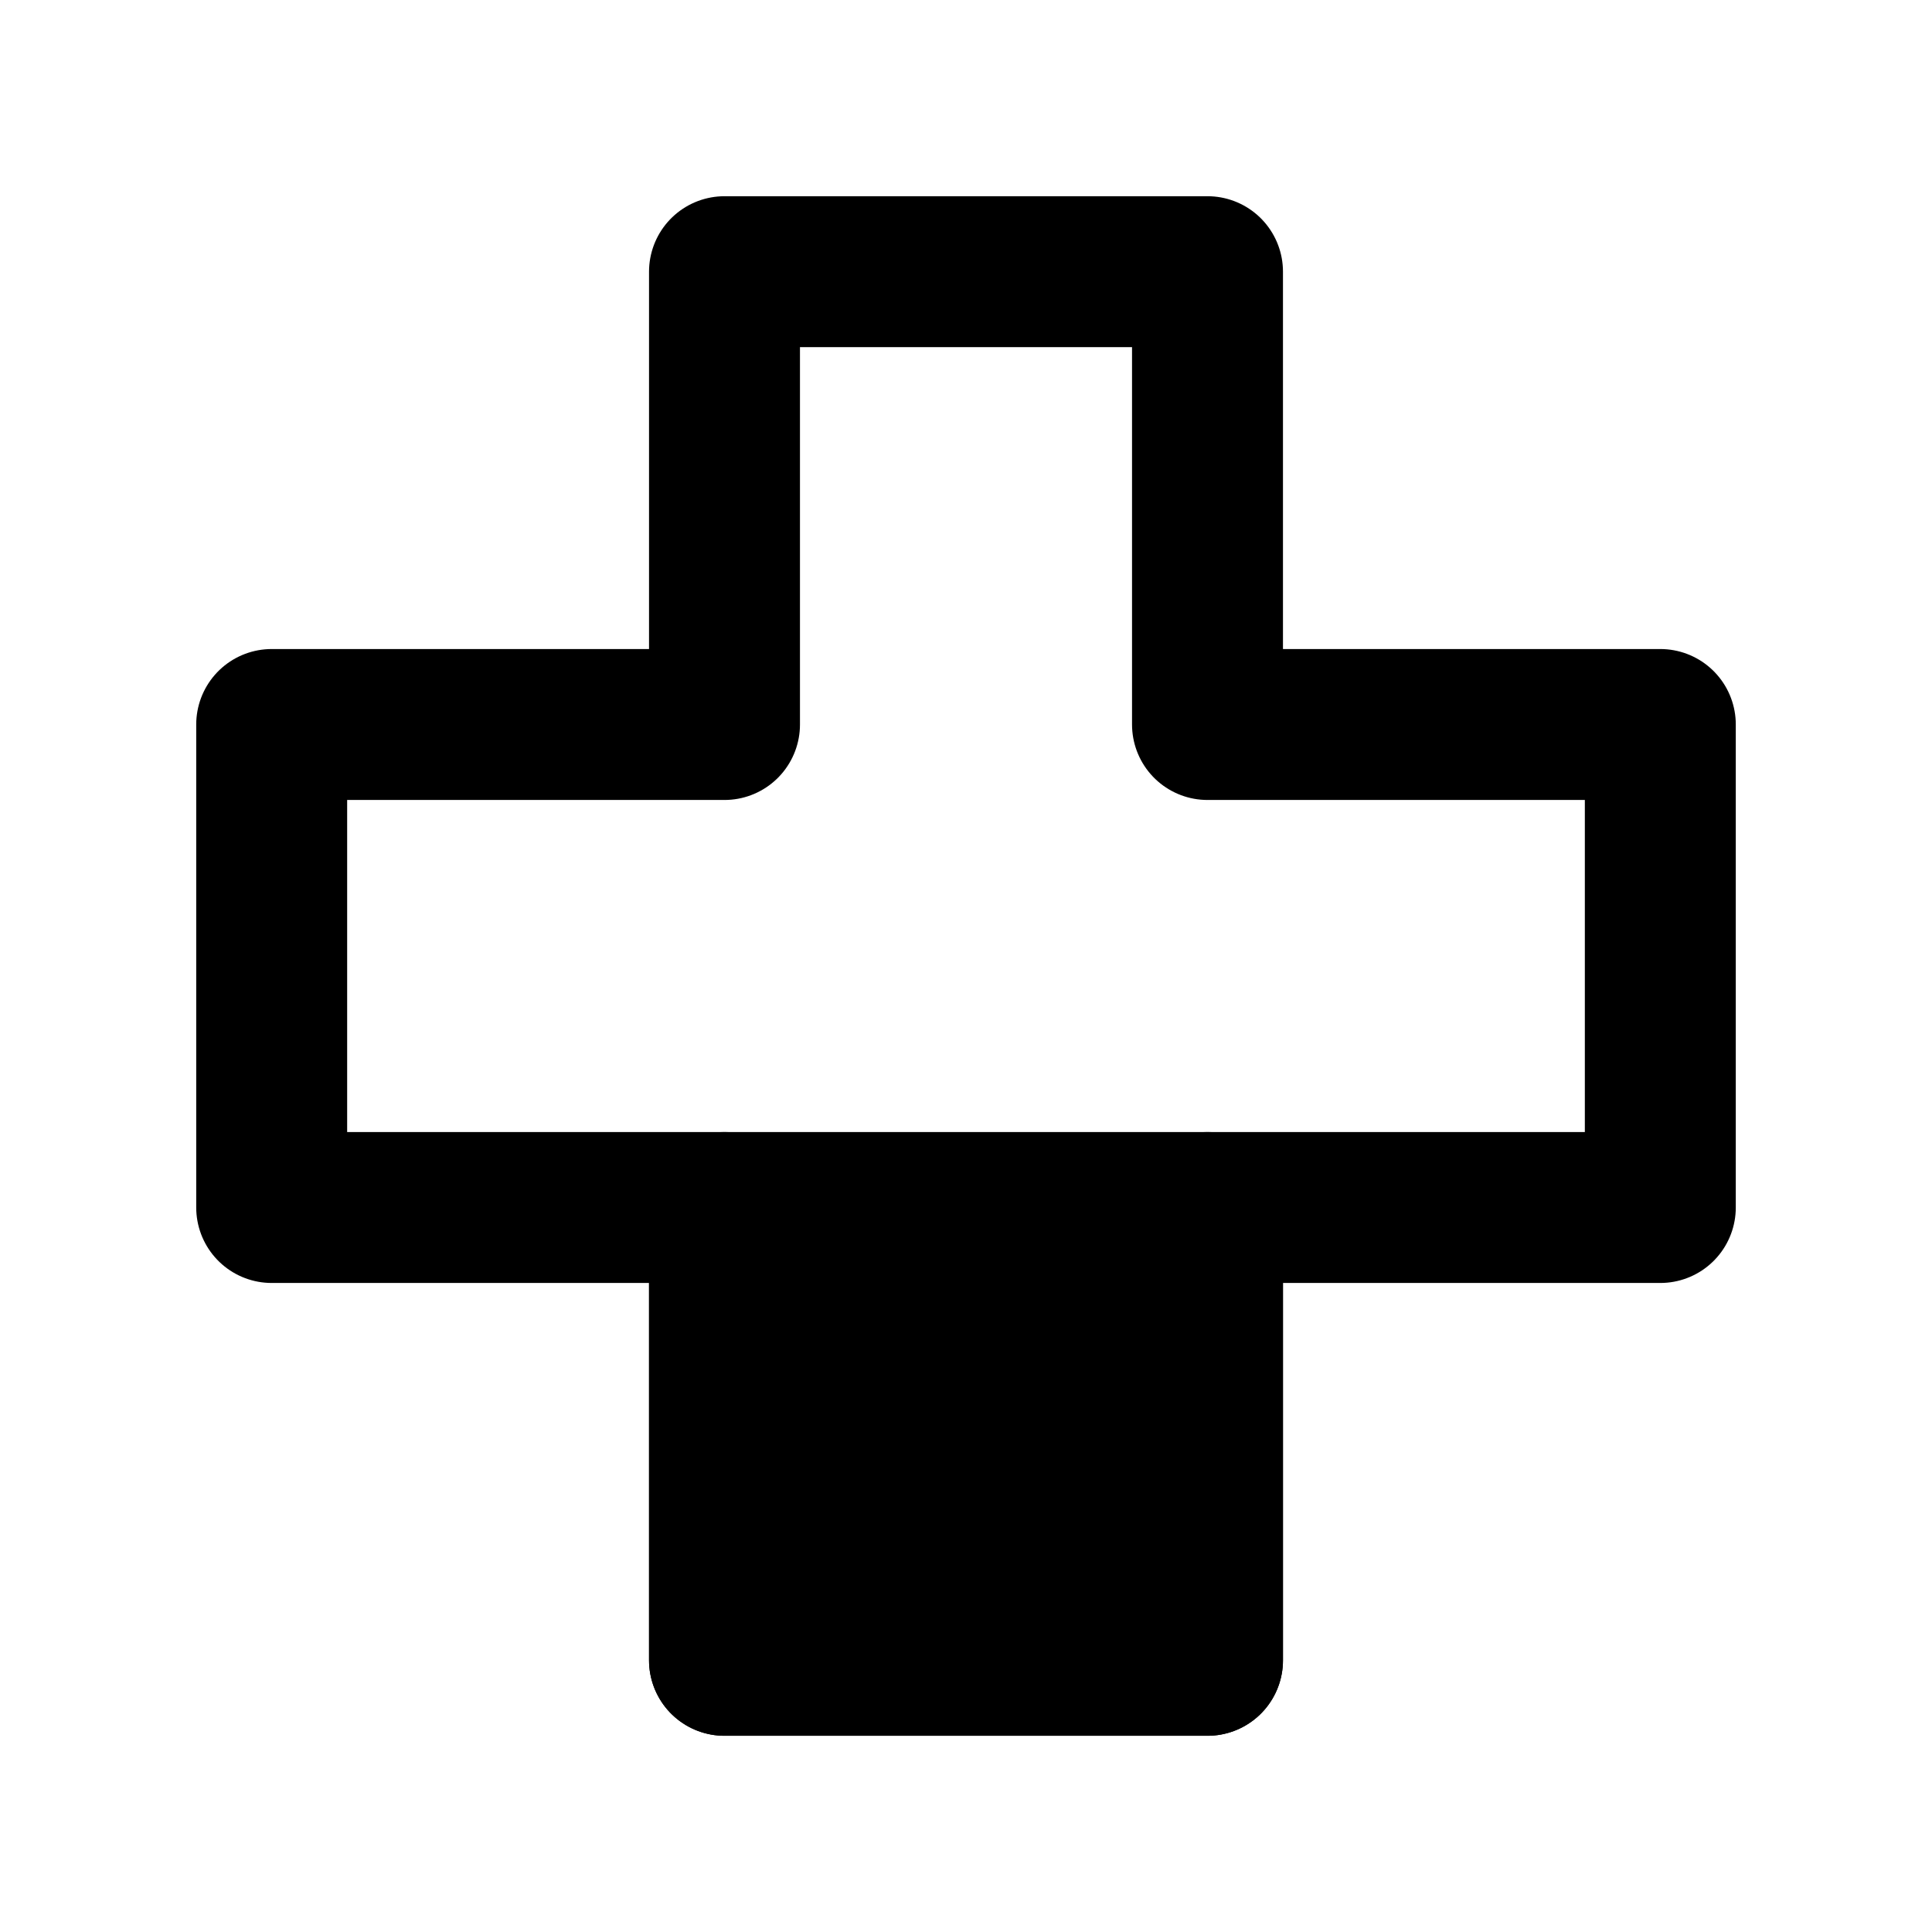
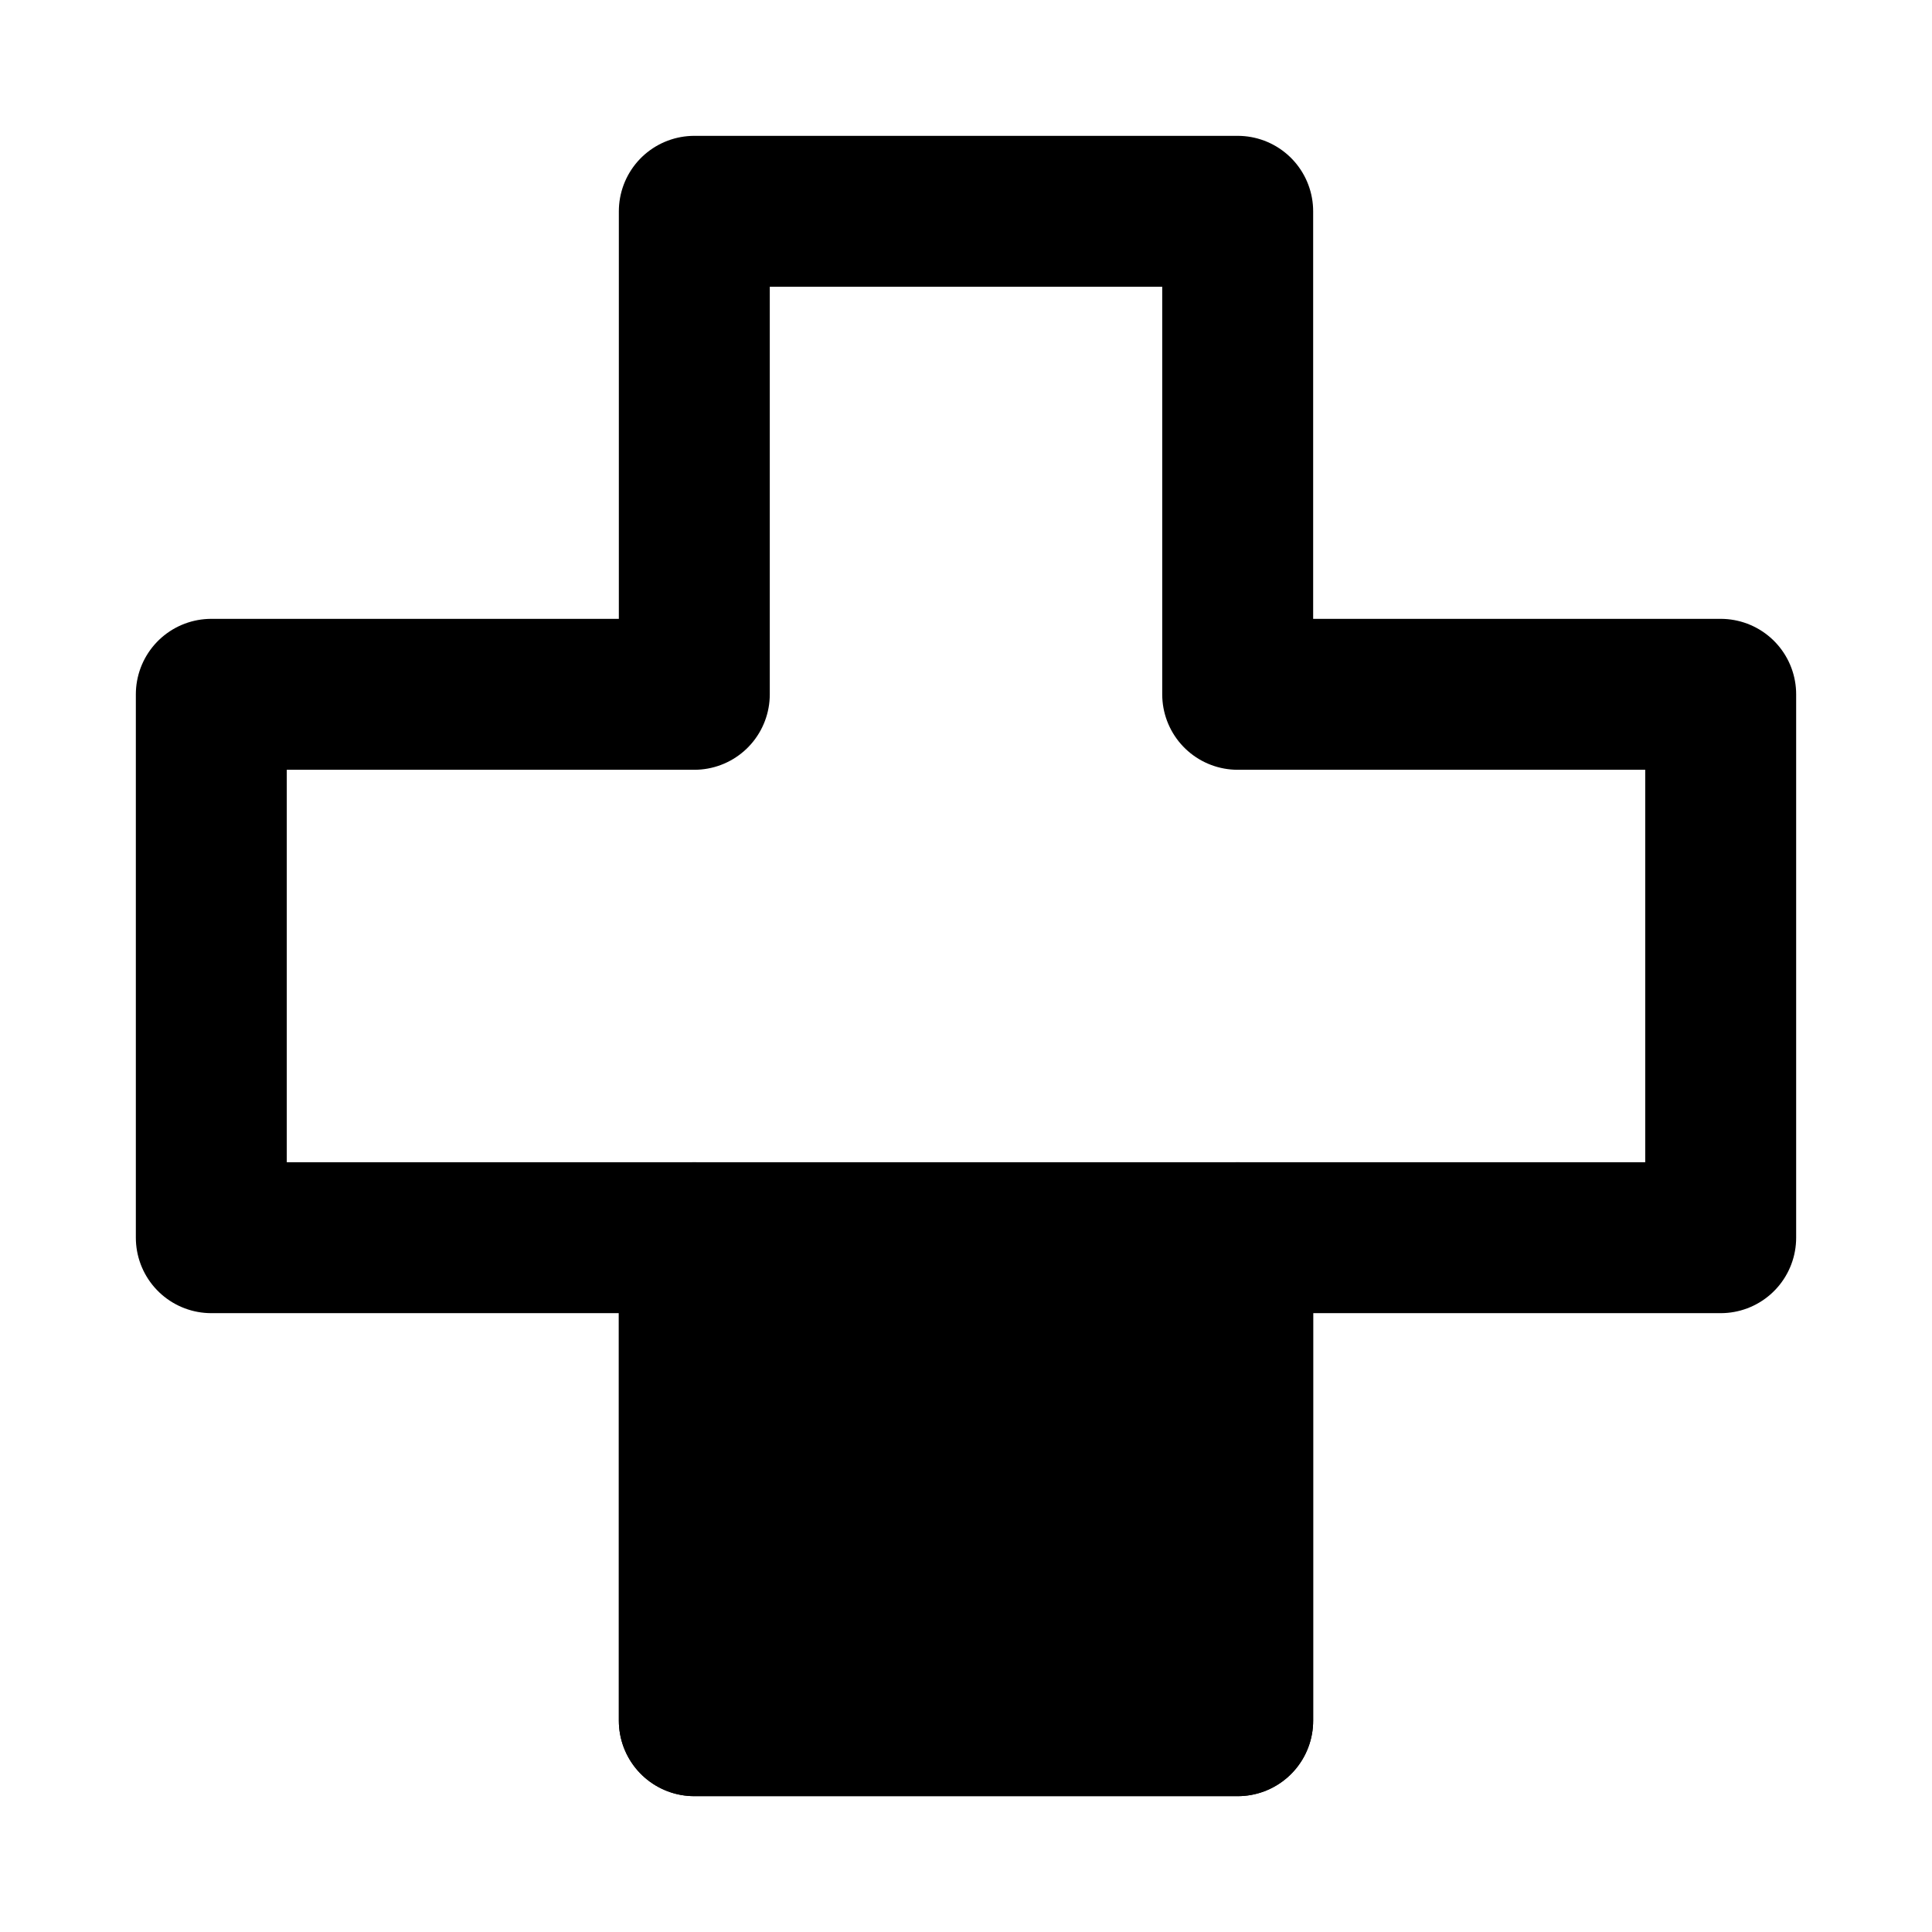
<svg xmlns="http://www.w3.org/2000/svg" viewBox="0 0 64 64" fill="none" stroke="currentColor" stroke-width="5" stroke-linecap="round" stroke-linejoin="round">
-   <path d="M24 9H40V24H55V40H40V55H24V40H9V24H24Z" />
-   <path fill="currentColor" d="M24 40H40V55H24Z" />
+   <path d="M23 7H41V23H57V41H41V57H23V41H7V23H23Z" />
+   <path fill="currentColor" d="M23 41H41V57H23Z" />
</svg>
